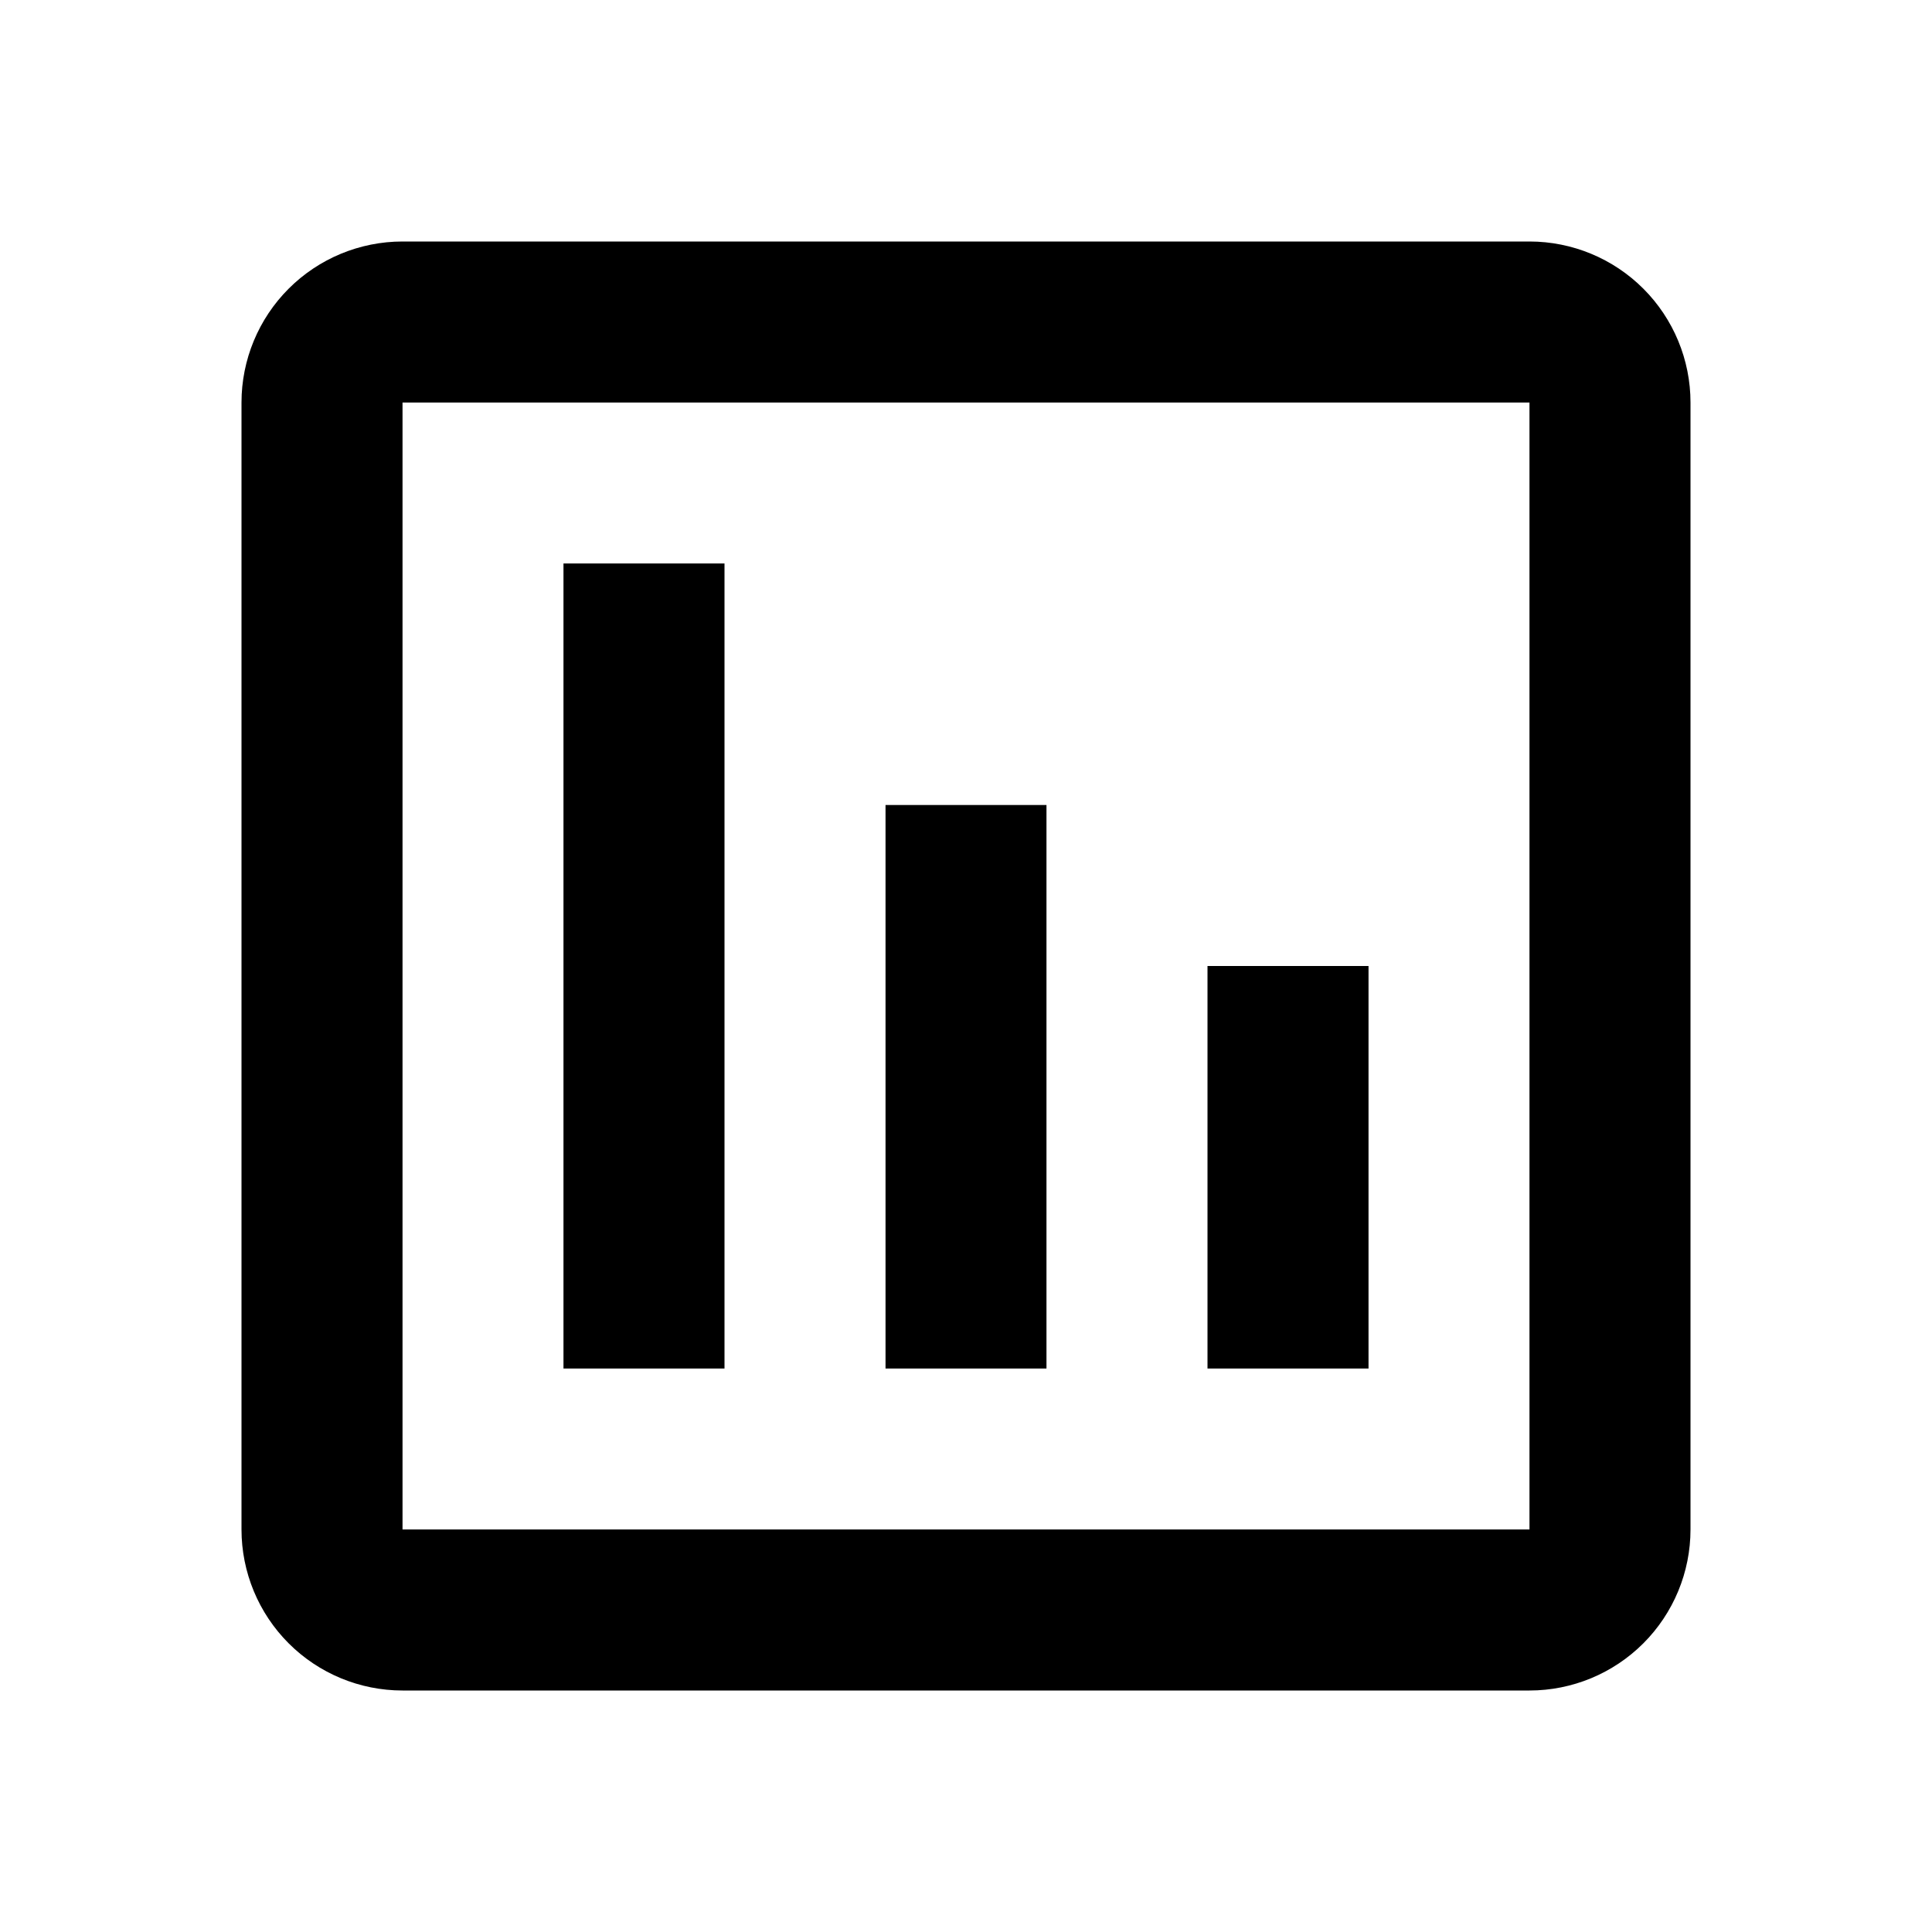
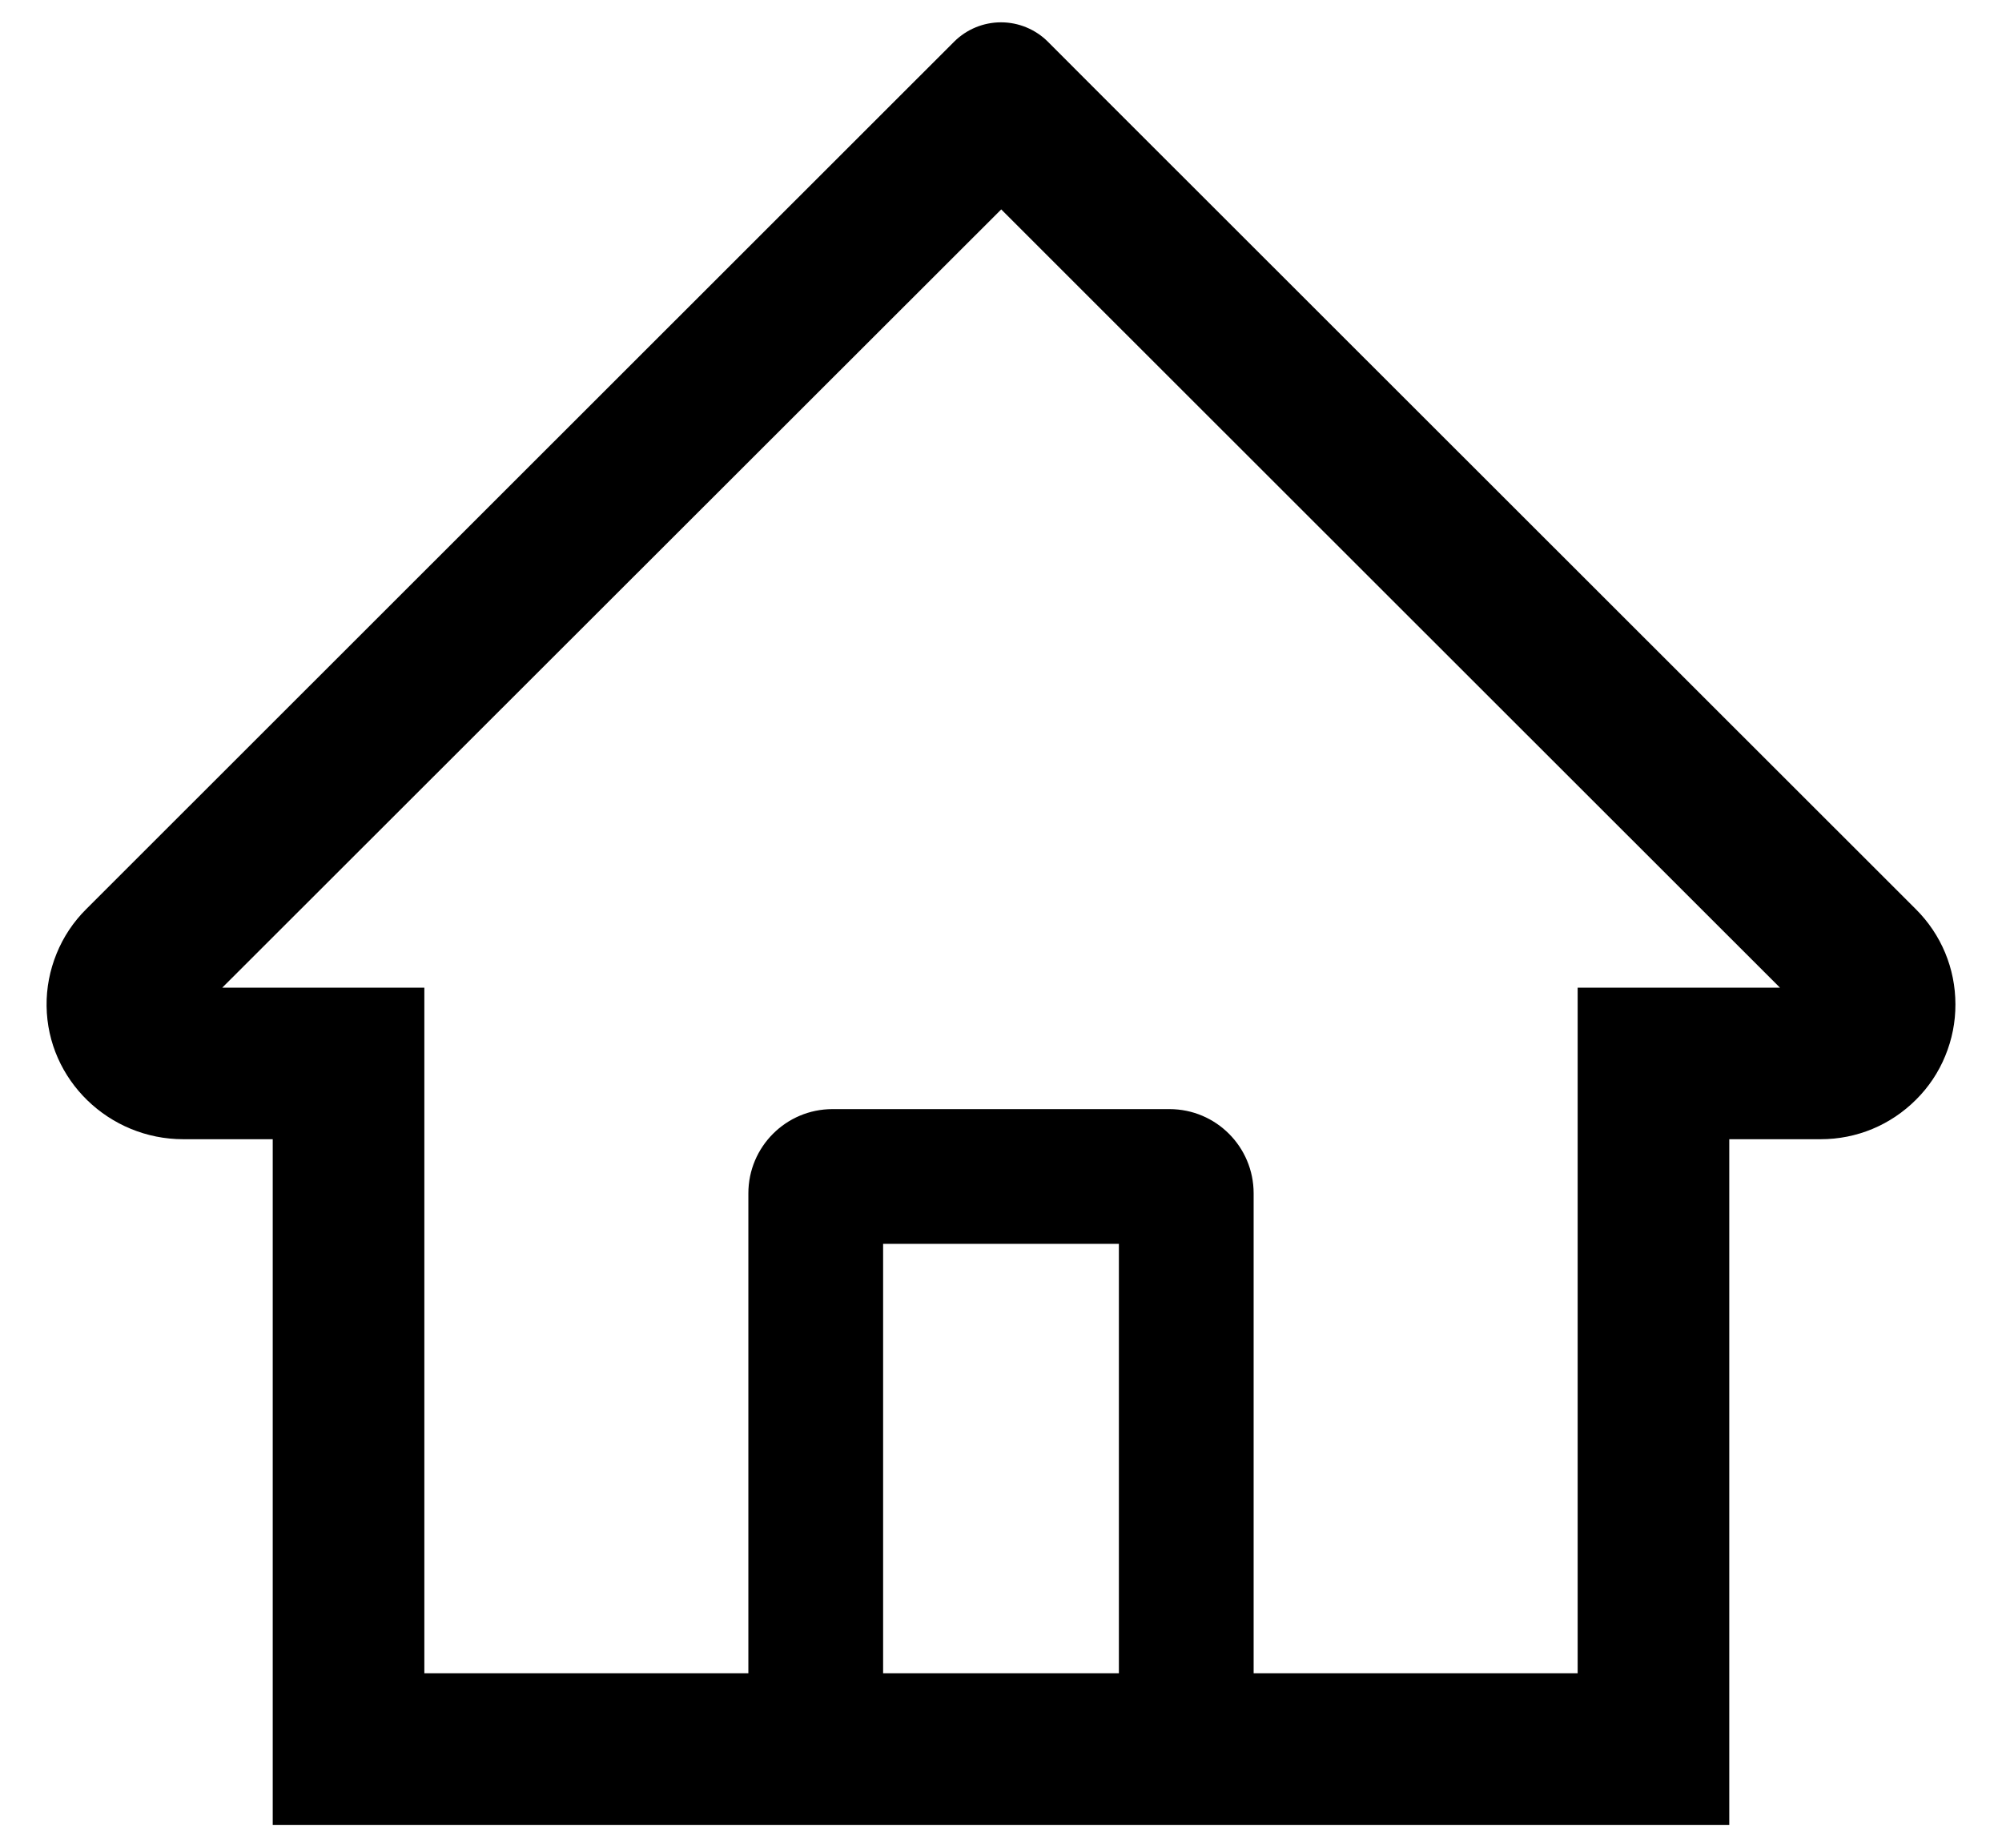
- <svg xmlns="http://www.w3.org/2000/svg" width="35" height="35" viewBox="0 0 29 29" fill="none">
-   <path d="M22.958 3.625H6.042C5.401 3.625 4.786 3.88 4.333 4.333C3.88 4.786 3.625 5.401 3.625 6.042V22.958C3.625 23.599 3.88 24.214 4.333 24.667C4.786 25.12 5.401 25.375 6.042 25.375H22.958C23.599 25.375 24.214 25.12 24.667 24.667C25.12 24.214 25.375 23.599 25.375 22.958V6.042C25.375 5.401 25.12 4.786 24.667 4.333C24.214 3.88 23.599 3.625 22.958 3.625ZM22.958 22.958H6.042V6.042H22.958V22.958ZM10.875 20.542H8.458V8.458H10.875V20.542ZM15.708 20.542H13.292V12.083H15.708V20.542ZM20.542 20.542H18.125V14.5H20.542V20.542Z" fill="black" />
+ <svg xmlns="http://www.w3.org/2000/svg" width="26" height="24" viewBox="0 0 26 24" fill="none">
+   <path d="M24.881 11.809L14.315 1.249L13.607 0.54C13.446 0.38 13.227 0.29 13 0.29C12.773 0.29 12.554 0.38 12.393 0.54L1.119 11.809C0.954 11.973 0.823 12.169 0.735 12.386C0.647 12.602 0.602 12.833 0.605 13.066C0.616 14.029 1.417 14.797 2.38 14.797H3.542V23.703H22.458V14.797H23.645C24.113 14.797 24.553 14.614 24.884 14.283C25.047 14.121 25.176 13.928 25.263 13.715C25.351 13.502 25.396 13.275 25.395 13.045C25.395 12.58 25.212 12.139 24.881 11.809V11.809ZM14.531 21.734H11.469V16.156H14.531V21.734ZM20.489 12.829V21.734H16.281V15.5C16.281 14.896 15.792 14.406 15.188 14.406H10.812C10.208 14.406 9.719 14.896 9.719 15.5V21.734H5.511V12.829H2.886L13.003 2.72L13.634 3.351L23.117 12.829H20.489Z" fill="black" />
</svg>
